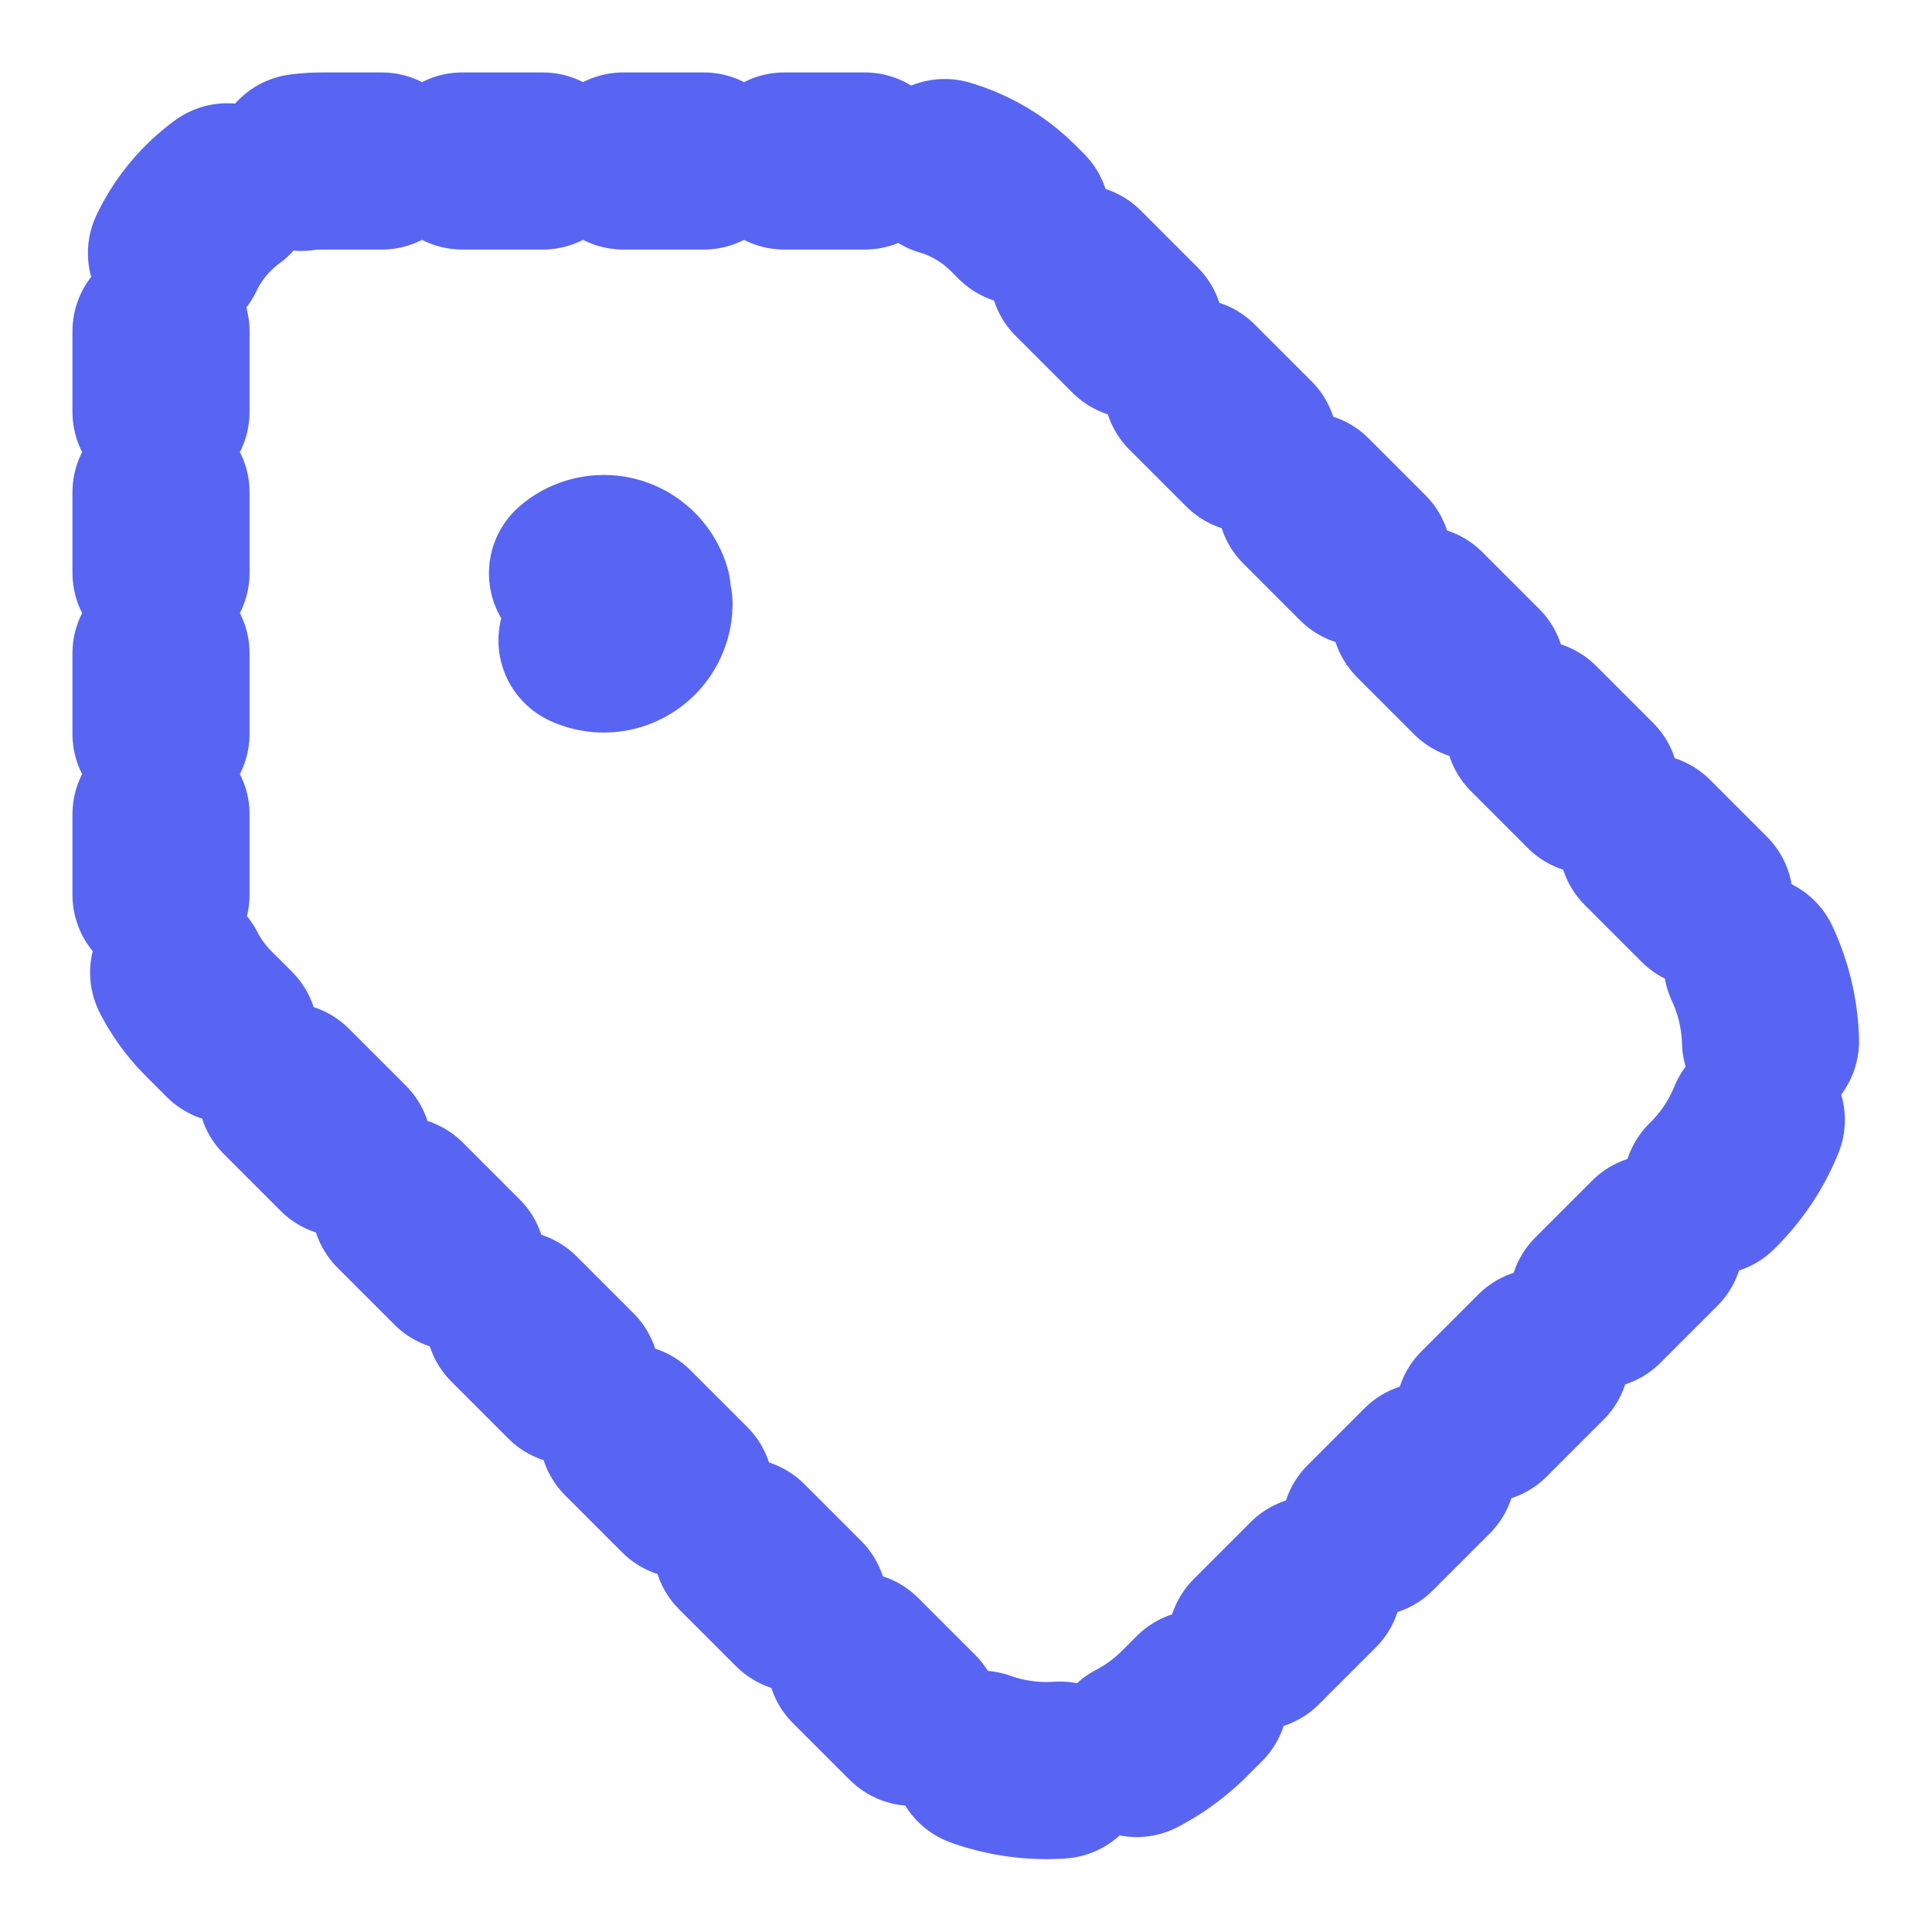
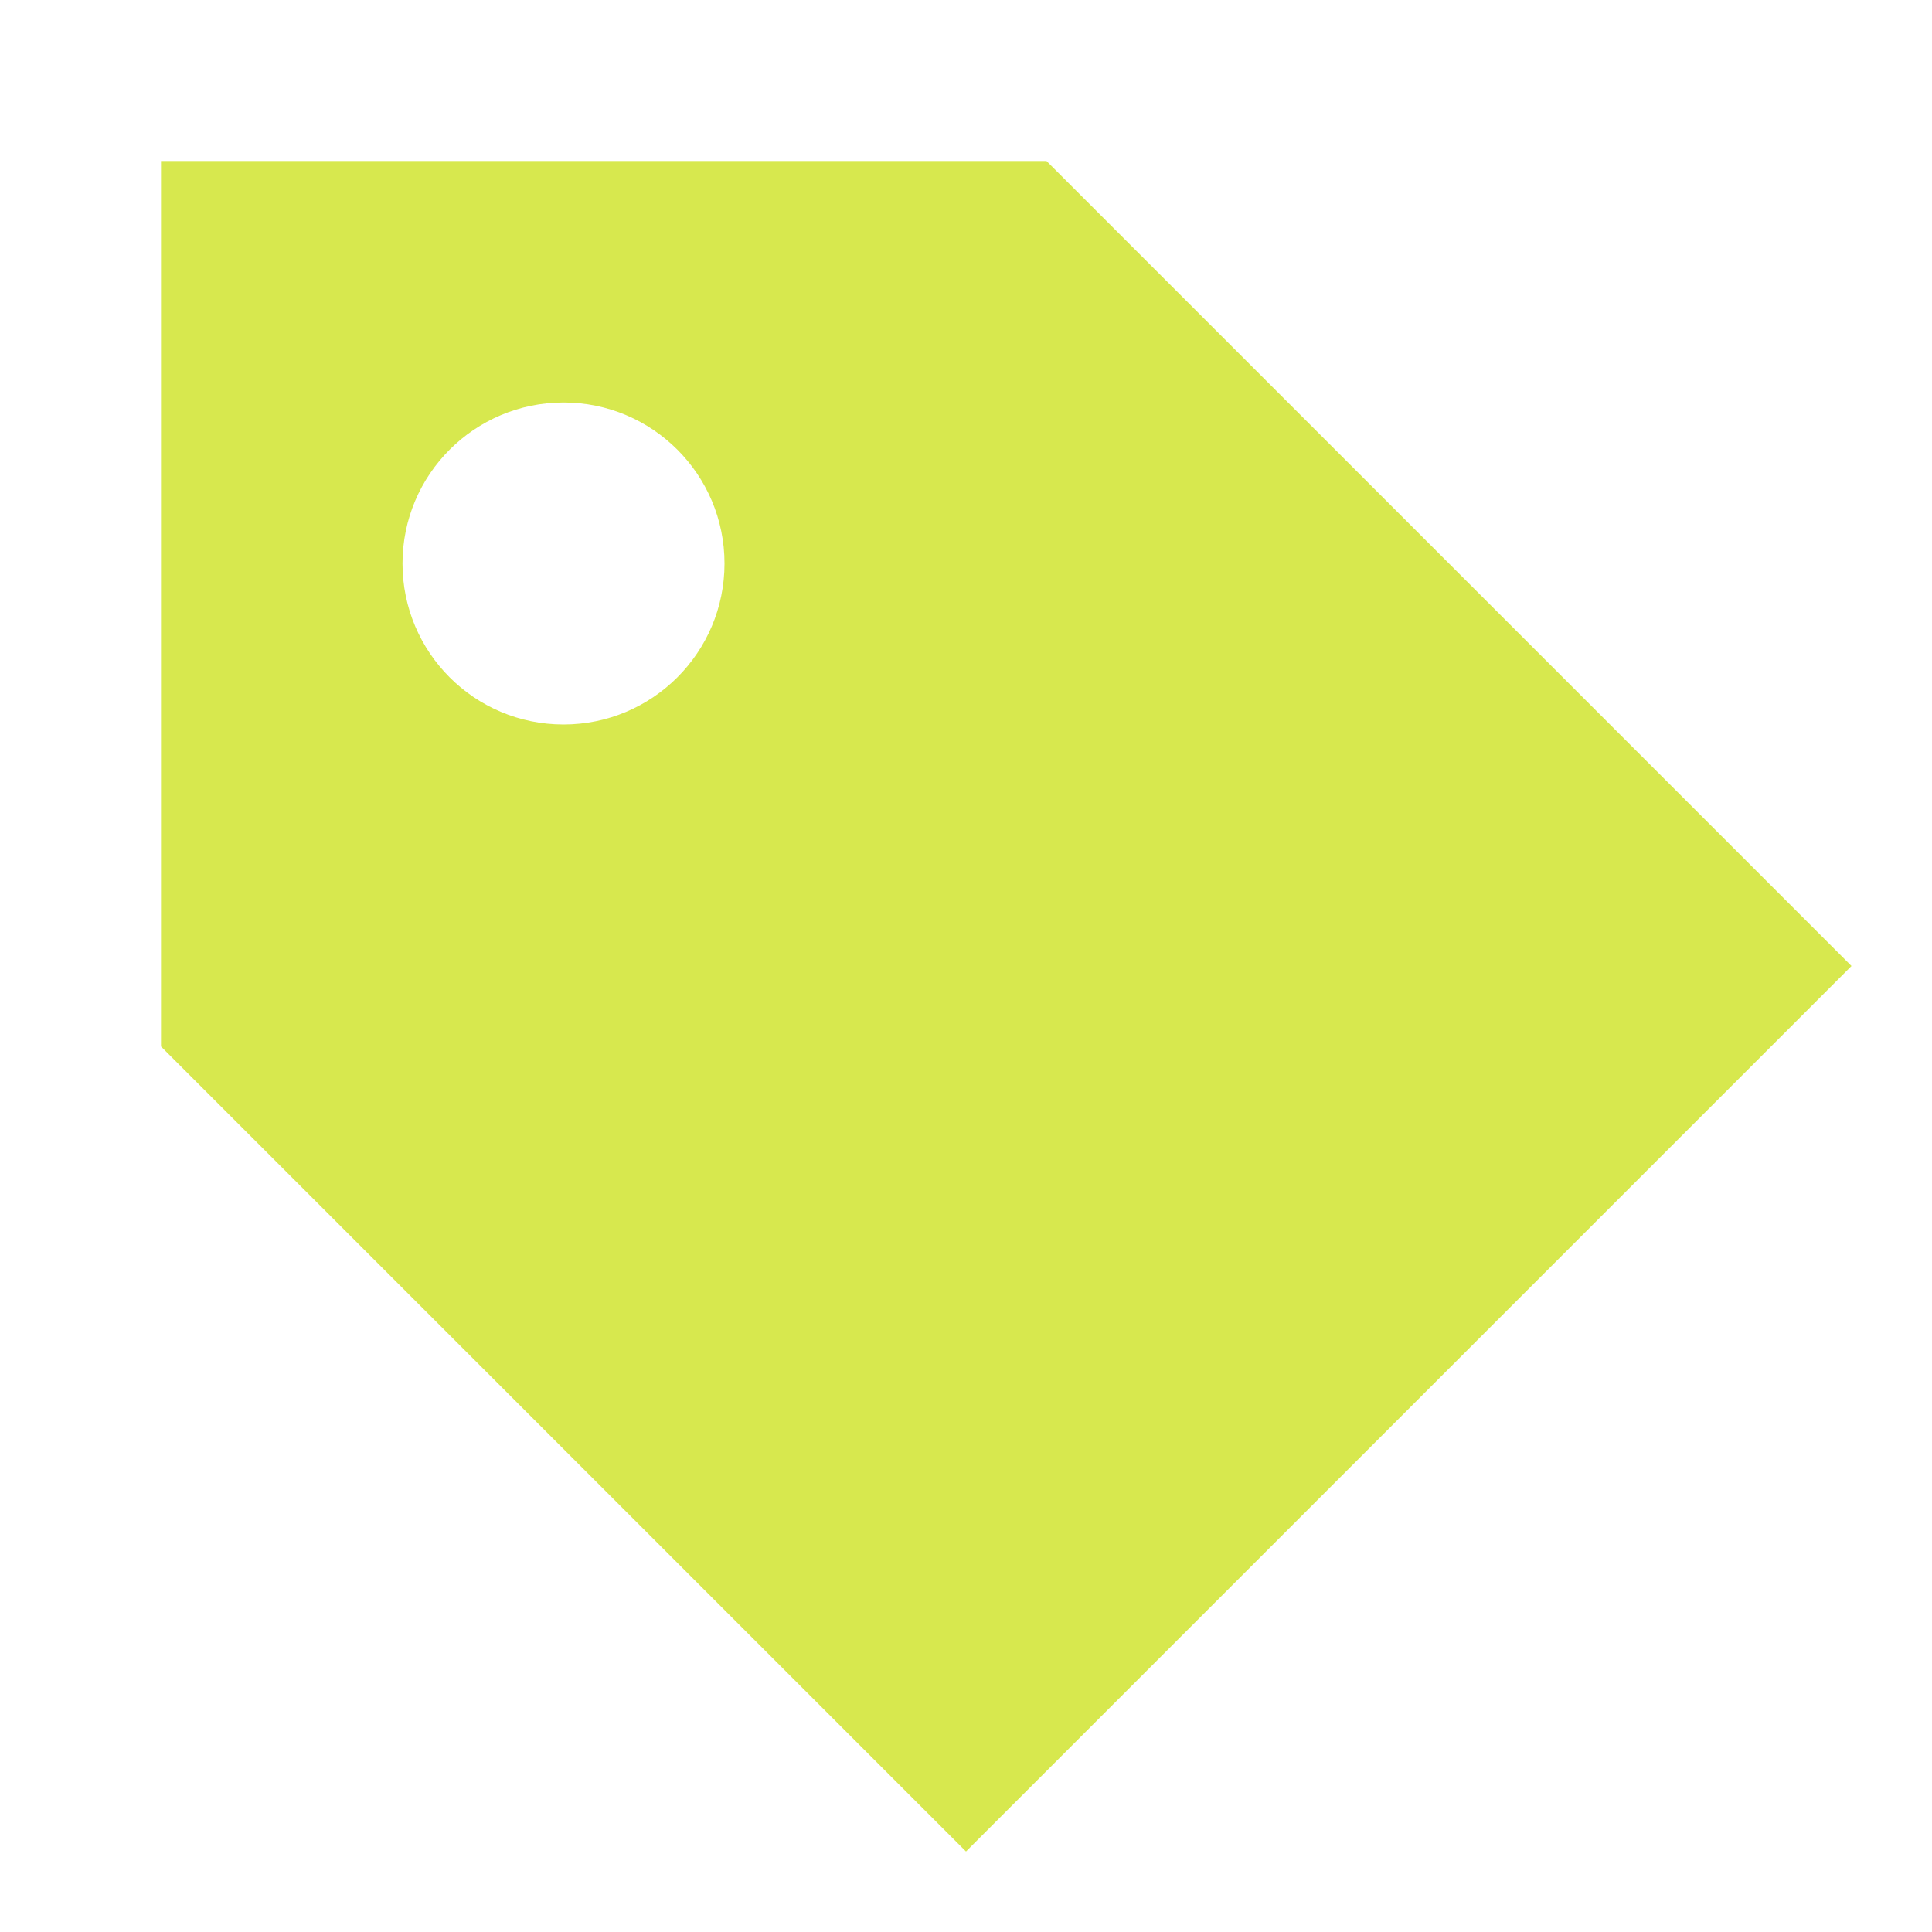
- <svg xmlns="http://www.w3.org/2000/svg" width="32" height="32" viewBox="0 0 24 24" fill="none" stroke="#5865f2" stroke-width="2.2" stroke-linecap="round" stroke-linejoin="round" role="img" aria-label="Server Tag">
-   <path d="M12.586 2.586A2 2 0 0 0 11.172 2H4a2 2 0 0 0-2 2v7.172a2 2 0 0 0 .586 1.414l8.704 8.704a2.426 2.426 0 0 0 3.42 0l6.58-6.58a2.426 2.426 0 0 0 0-3.42z" pathLength="1" stroke-dasharray="1" stroke-dashoffset="0">
+ <svg xmlns="http://www.w3.org/2000/svg" width="32" height="32" viewBox="0 0 24 24" role="img" aria-label="Server Tag">
+   <path fill="#d7e84e" fill-rule="evenodd" d="M2 2h11l10 10-11 11L2 13z M5 7a2 2 0 1 0 4 0 2 2 0 1 0-4 0" pathLength="1" stroke-dasharray="1" stroke-dashoffset="0">
    <animate attributeName="stroke-dashoffset" values="0;0;1;0;0" keyTimes="0;0.12;0.28;0.58;1" dur="3.8s" begin="0.0s" repeatCount="indefinite" />
    <animate attributeName="opacity" values="0.55;1;1" keyTimes="0;0.28;1" dur="3.8s" begin="0.0s" repeatCount="indefinite" />
  </path>
-   <circle cx="7.5" cy="7.5" r=".5" fill="currentColor" pathLength="1" stroke-dasharray="1" stroke-dashoffset="0">
-     <animate attributeName="stroke-dashoffset" values="0;0;1;0;0" keyTimes="0;0.12;0.28;0.58;1" dur="3.8s" begin="0.1s" repeatCount="indefinite" />
-     <animate attributeName="opacity" values="0.55;1;1" keyTimes="0;0.28;1" dur="3.8s" begin="0.1s" repeatCount="indefinite" />
-   </circle>
</svg>
